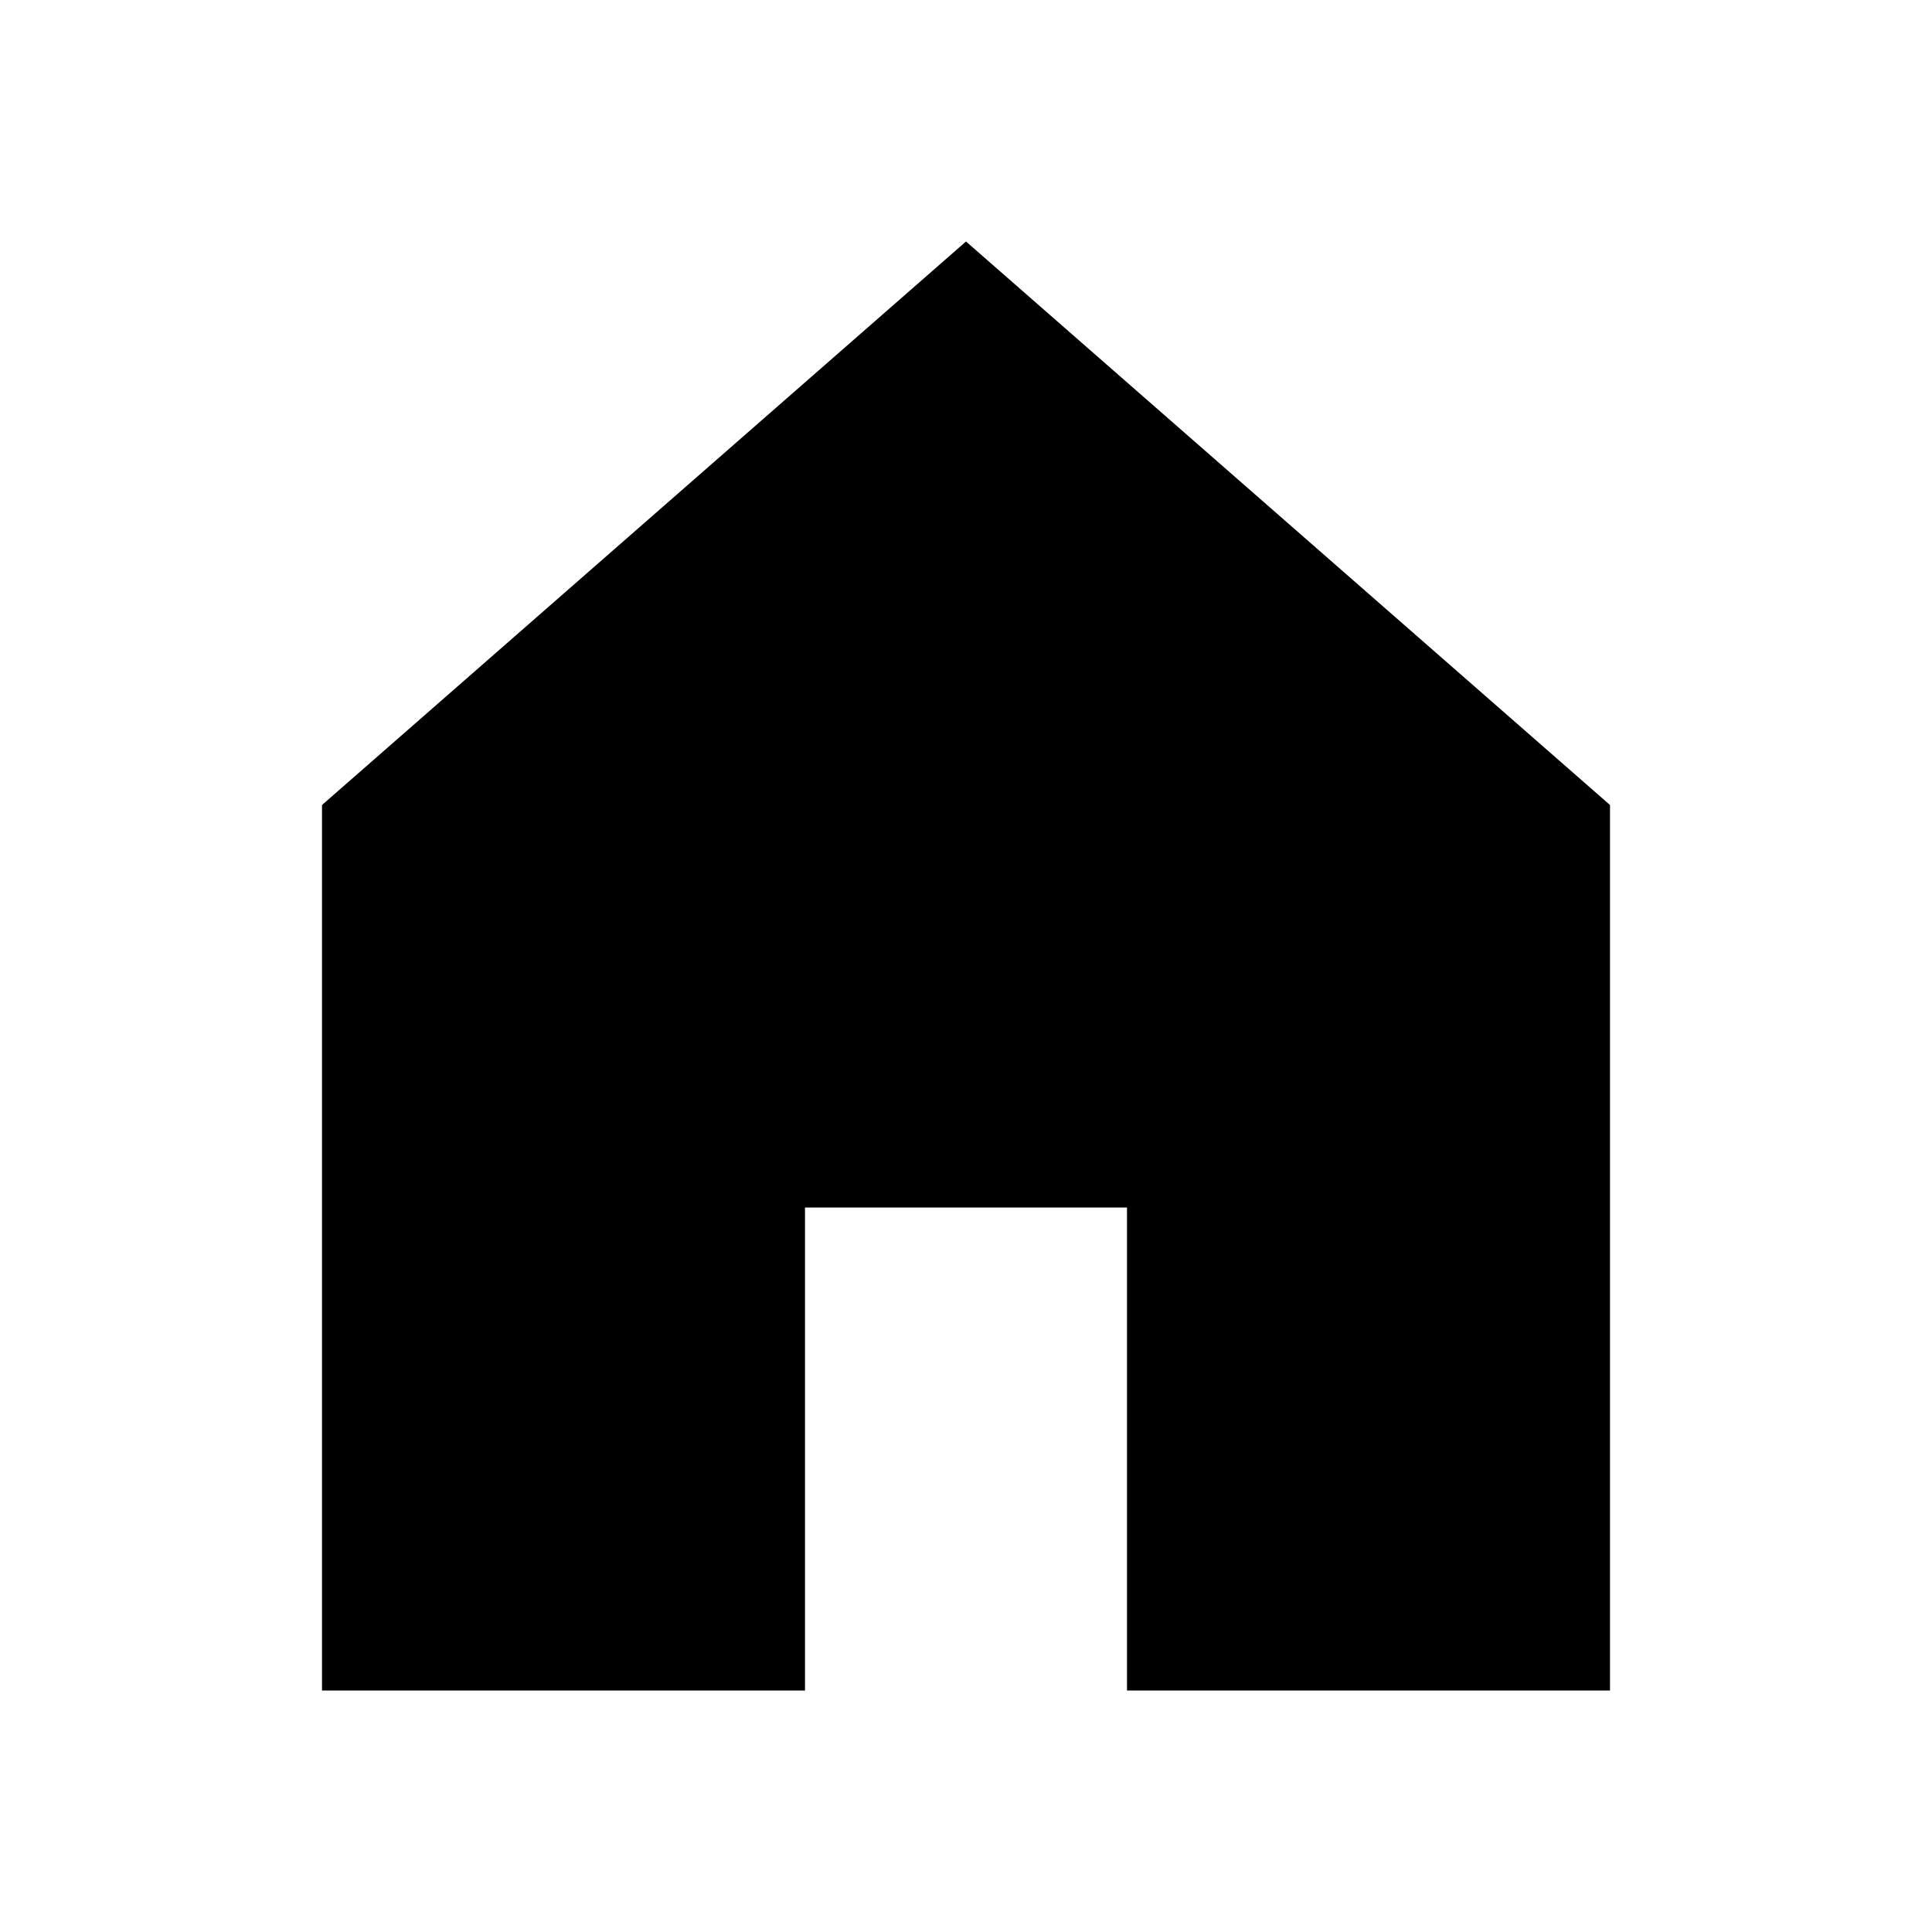
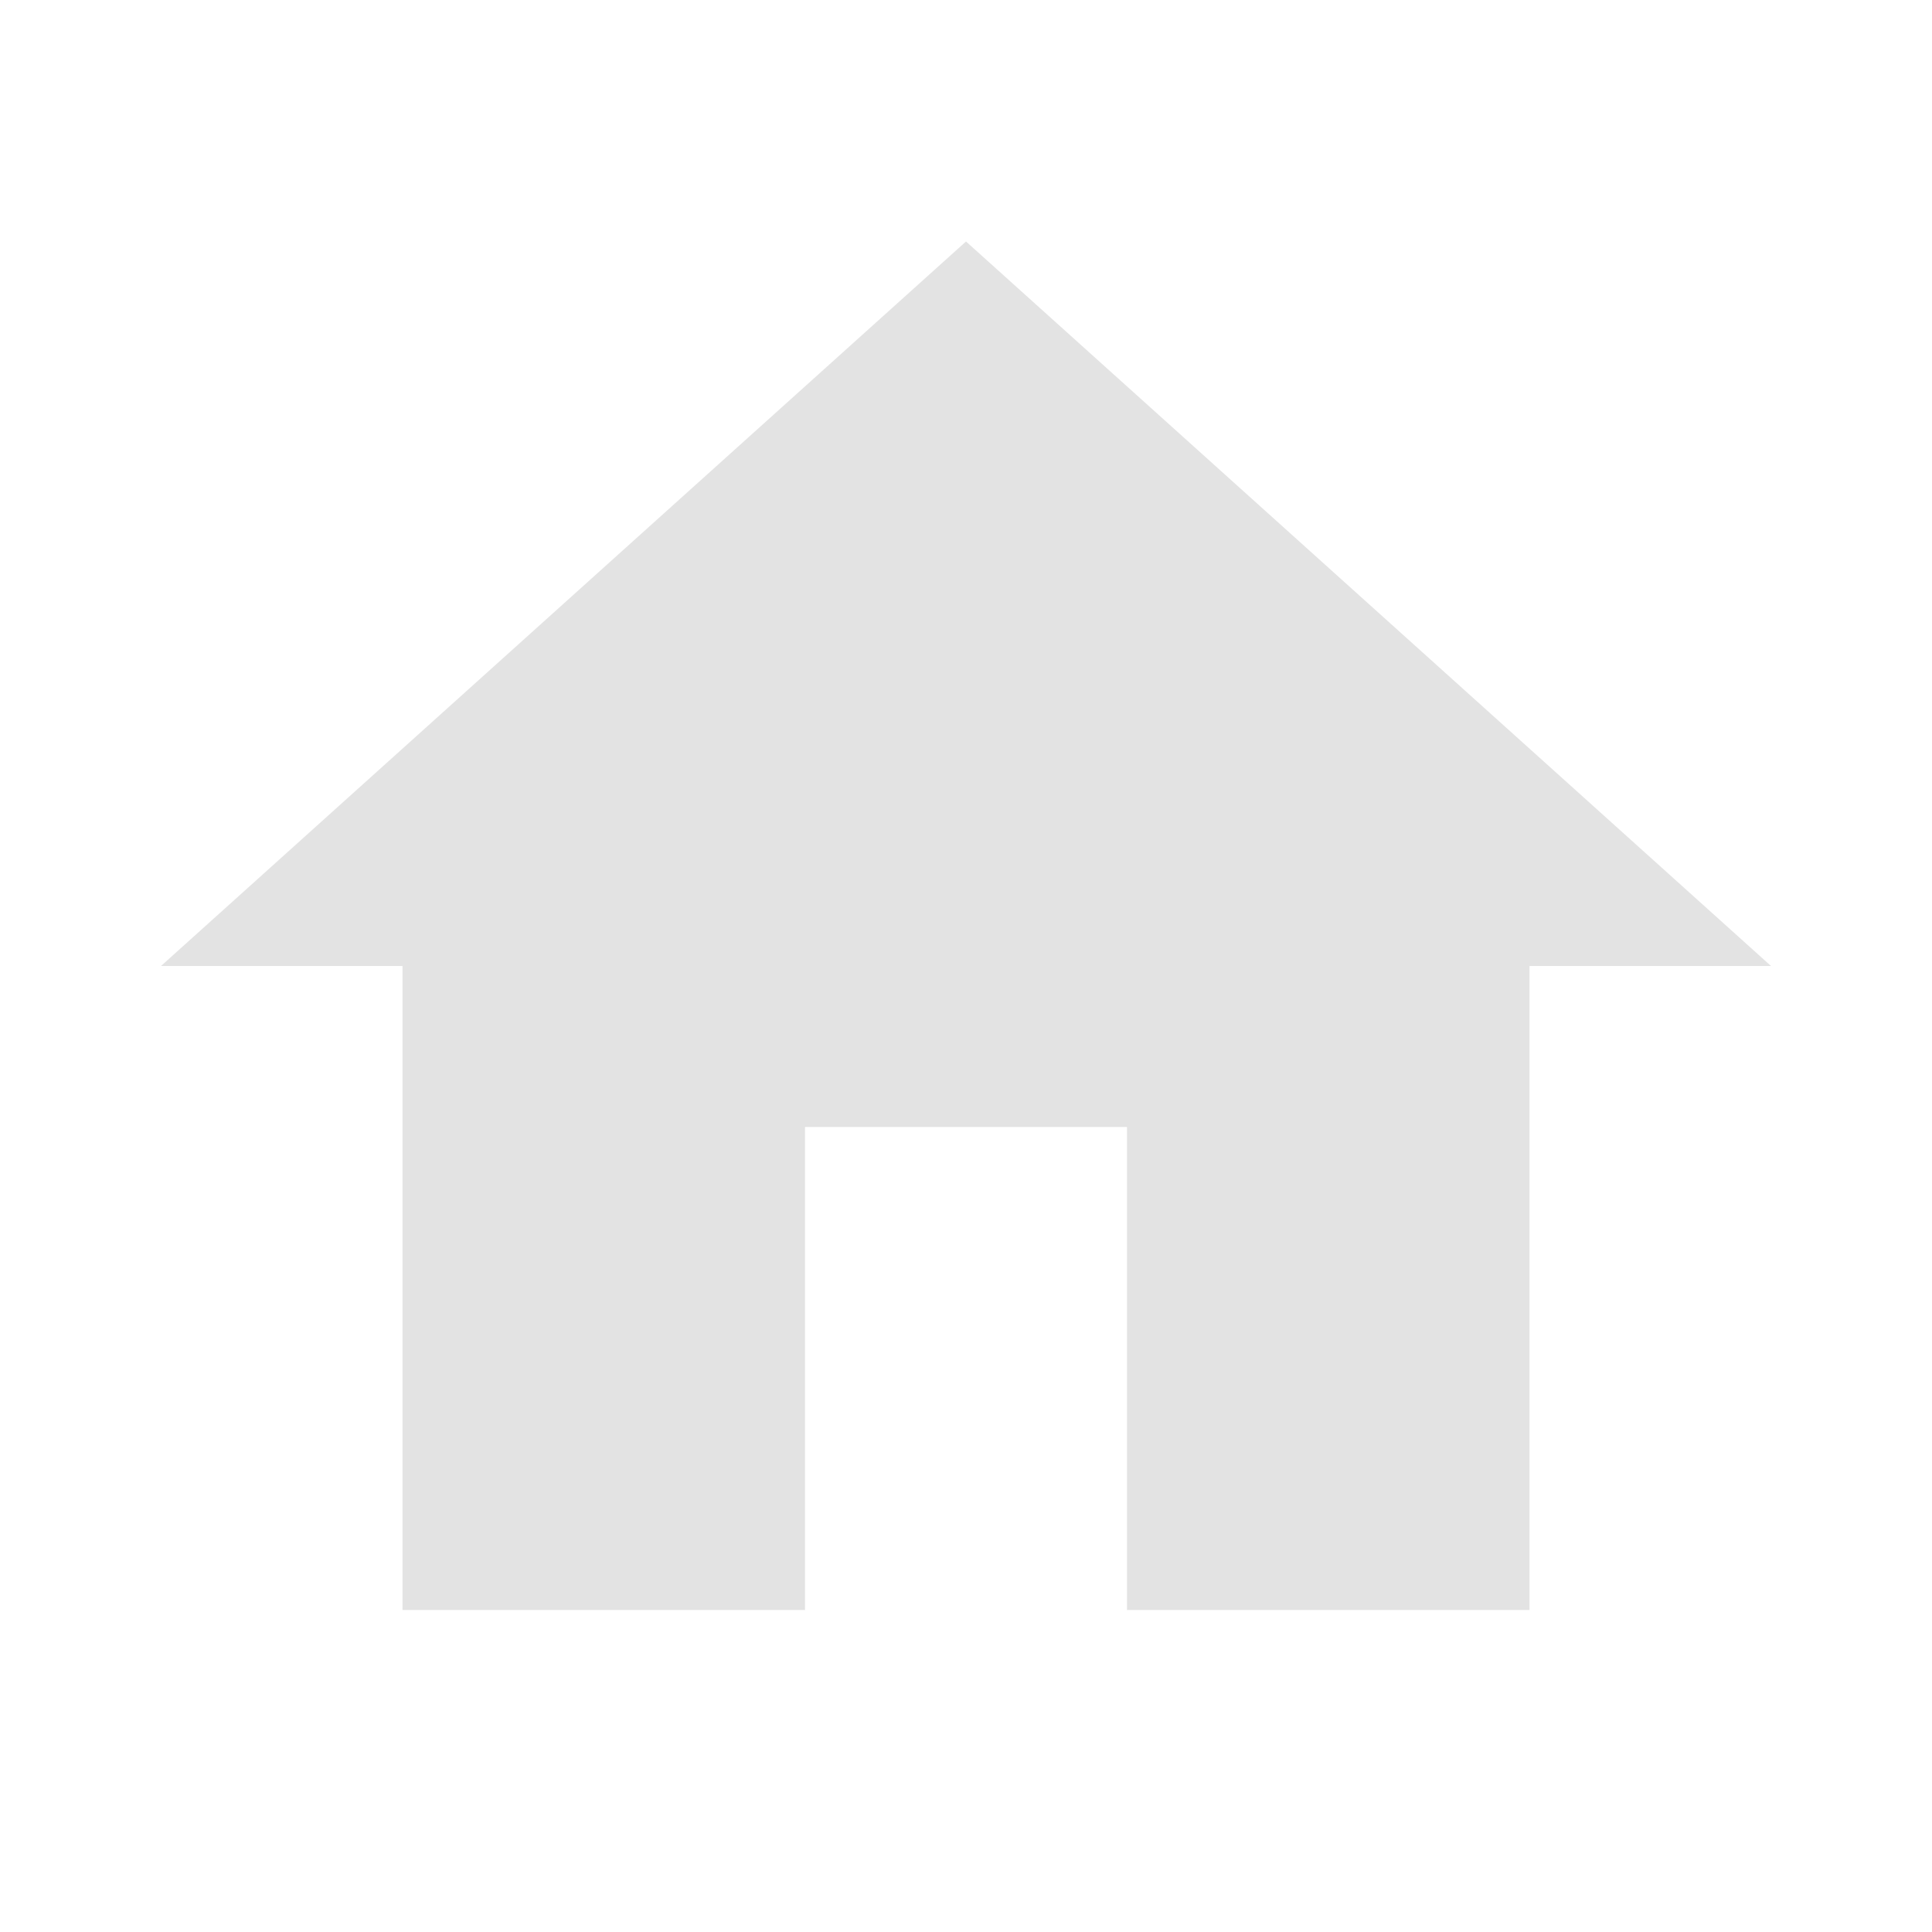
- <svg xmlns="http://www.w3.org/2000/svg" viewBox="0 0 24 24" preserveAspectRatio="xMidYMid meet" focusable="false" class="style-scope yt-icon" style="pointer-events: none; display: block; width: 100%; height: 100%;">
-   <g class="style-scope yt-icon">
-     <path d="M4,10V21h6V15h4v6h6V10L12,3Z" class="style-scope yt-icon" />
-   </g>
+ <svg xmlns="http://www.w3.org/2000/svg" height="48px" viewBox="0 0 24 24" width="48px" fill="#e3e3e3">
+   <path d="M0 0h24v24H0z" fill="none" />
+   <path d="M10 20v-6h4v6h5v-8h3L12 3 2 12h3v8z" />
</svg>
